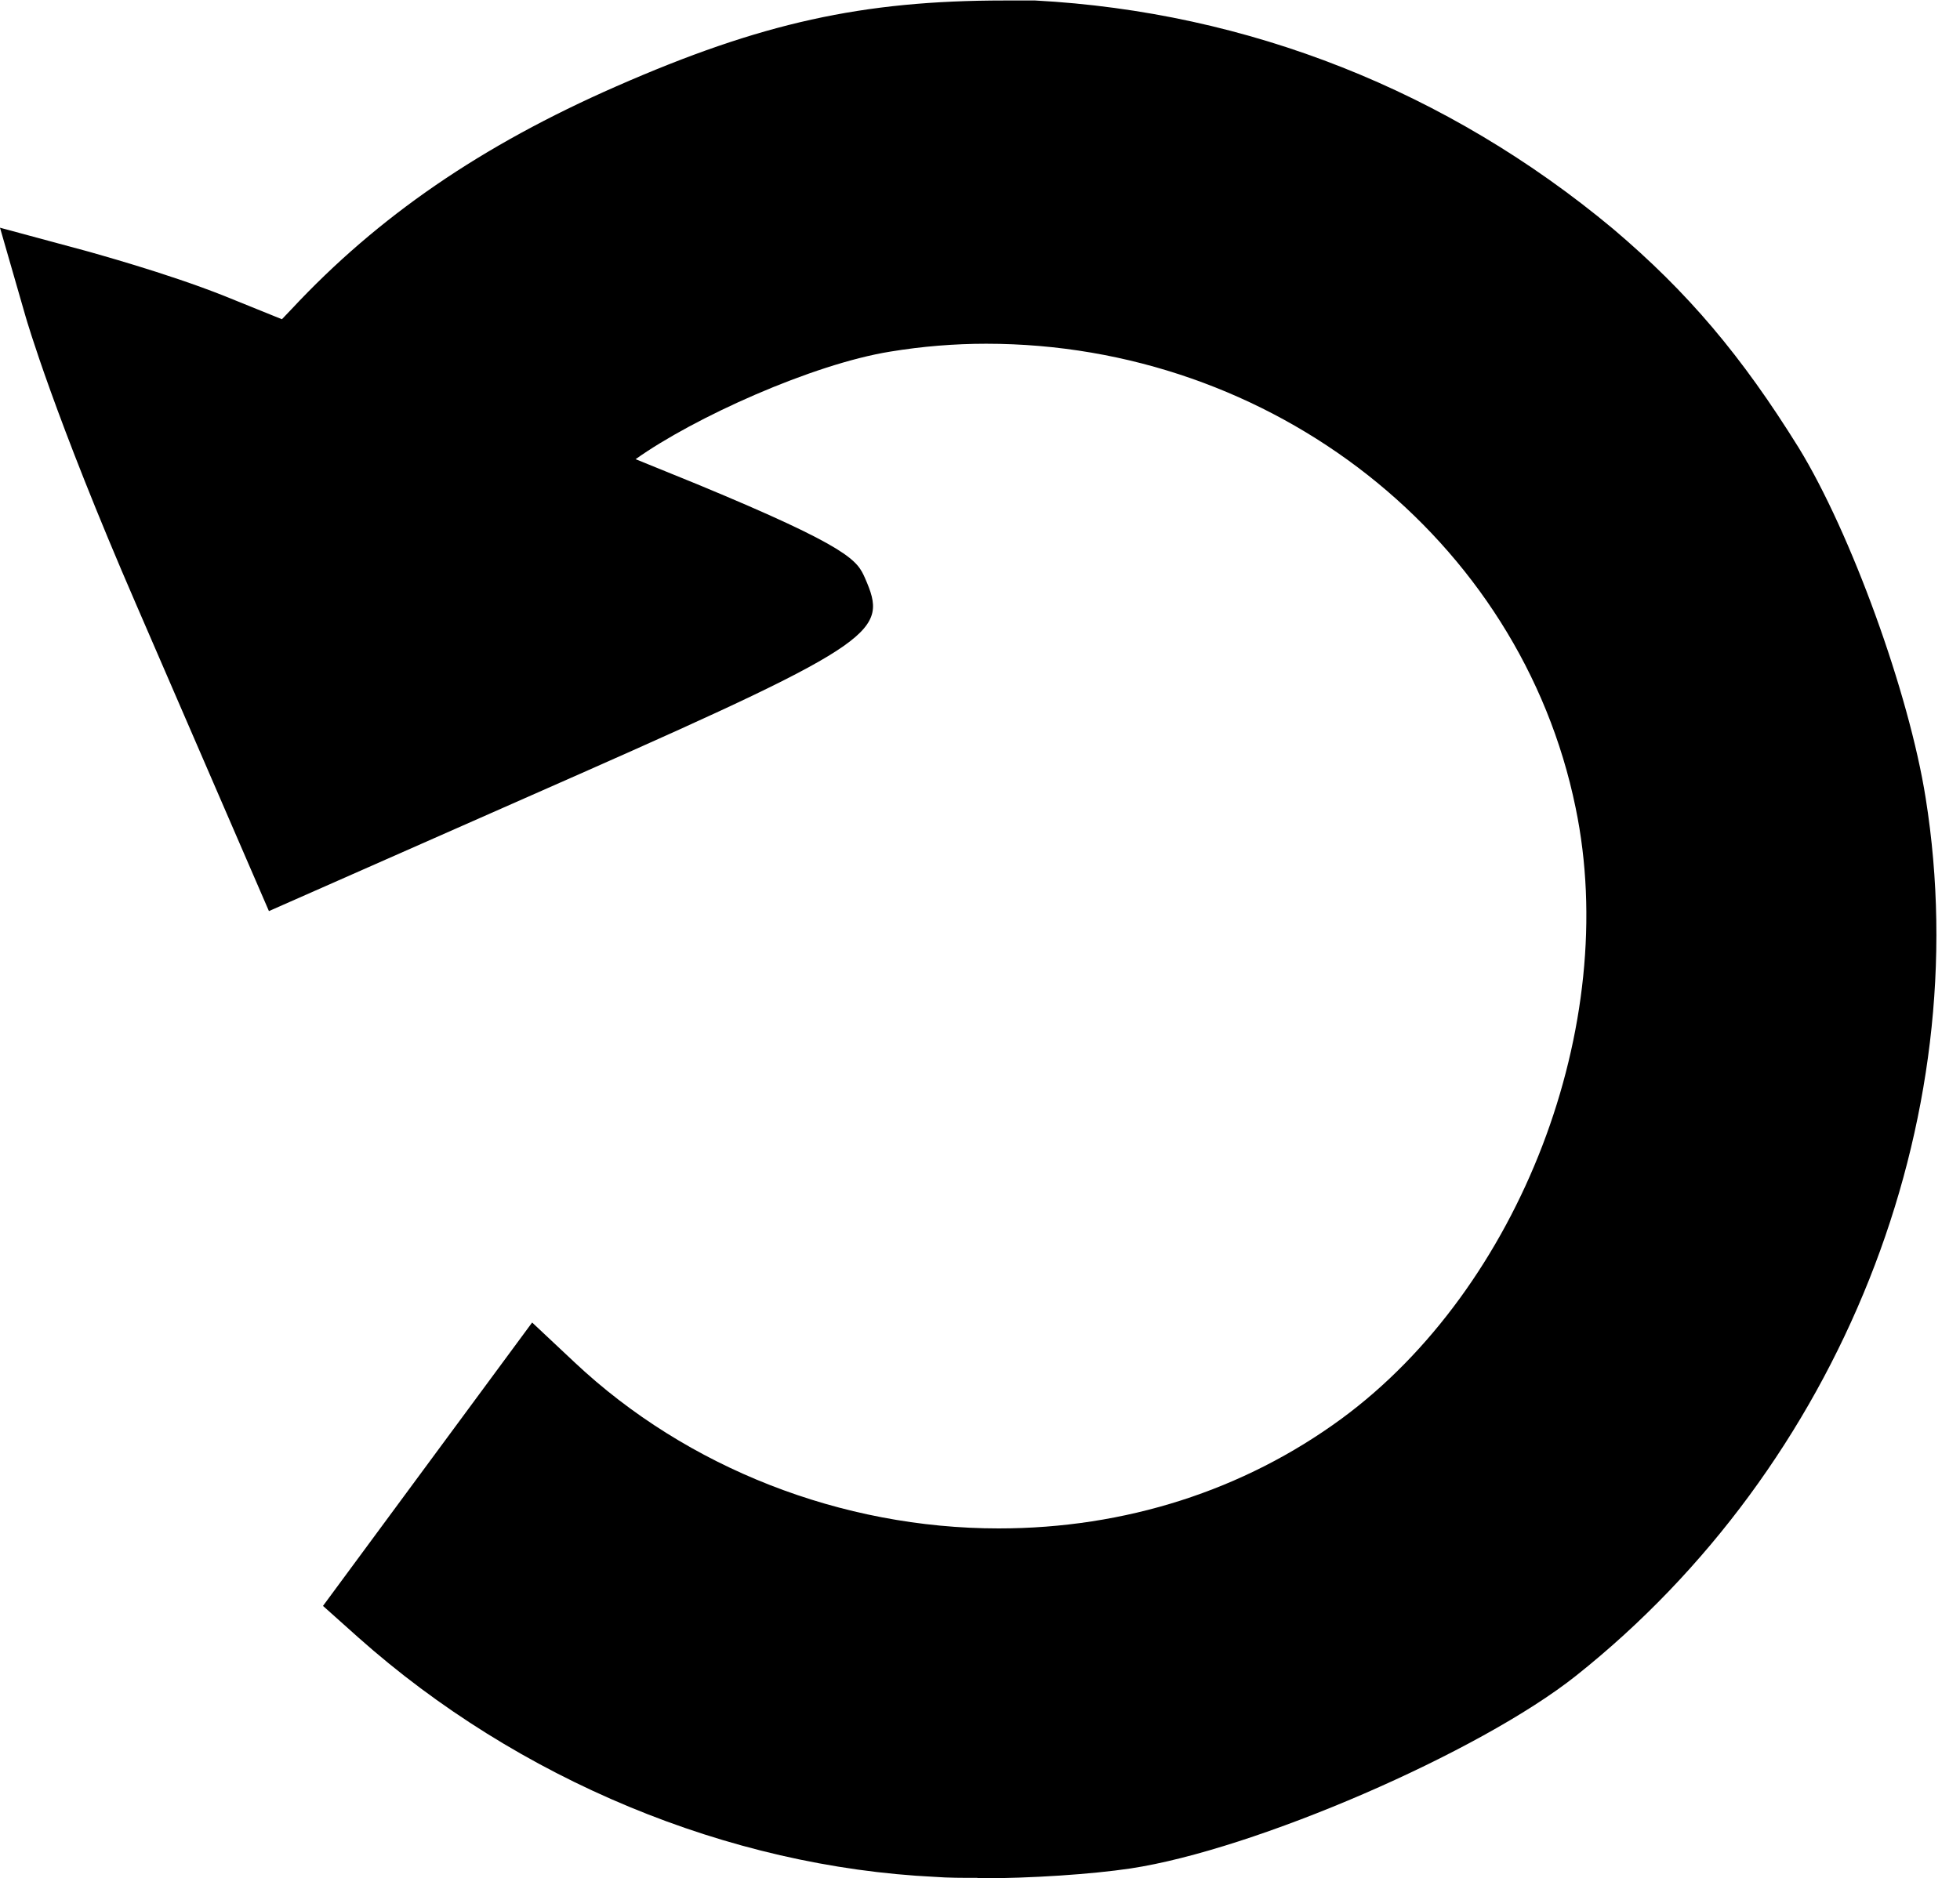
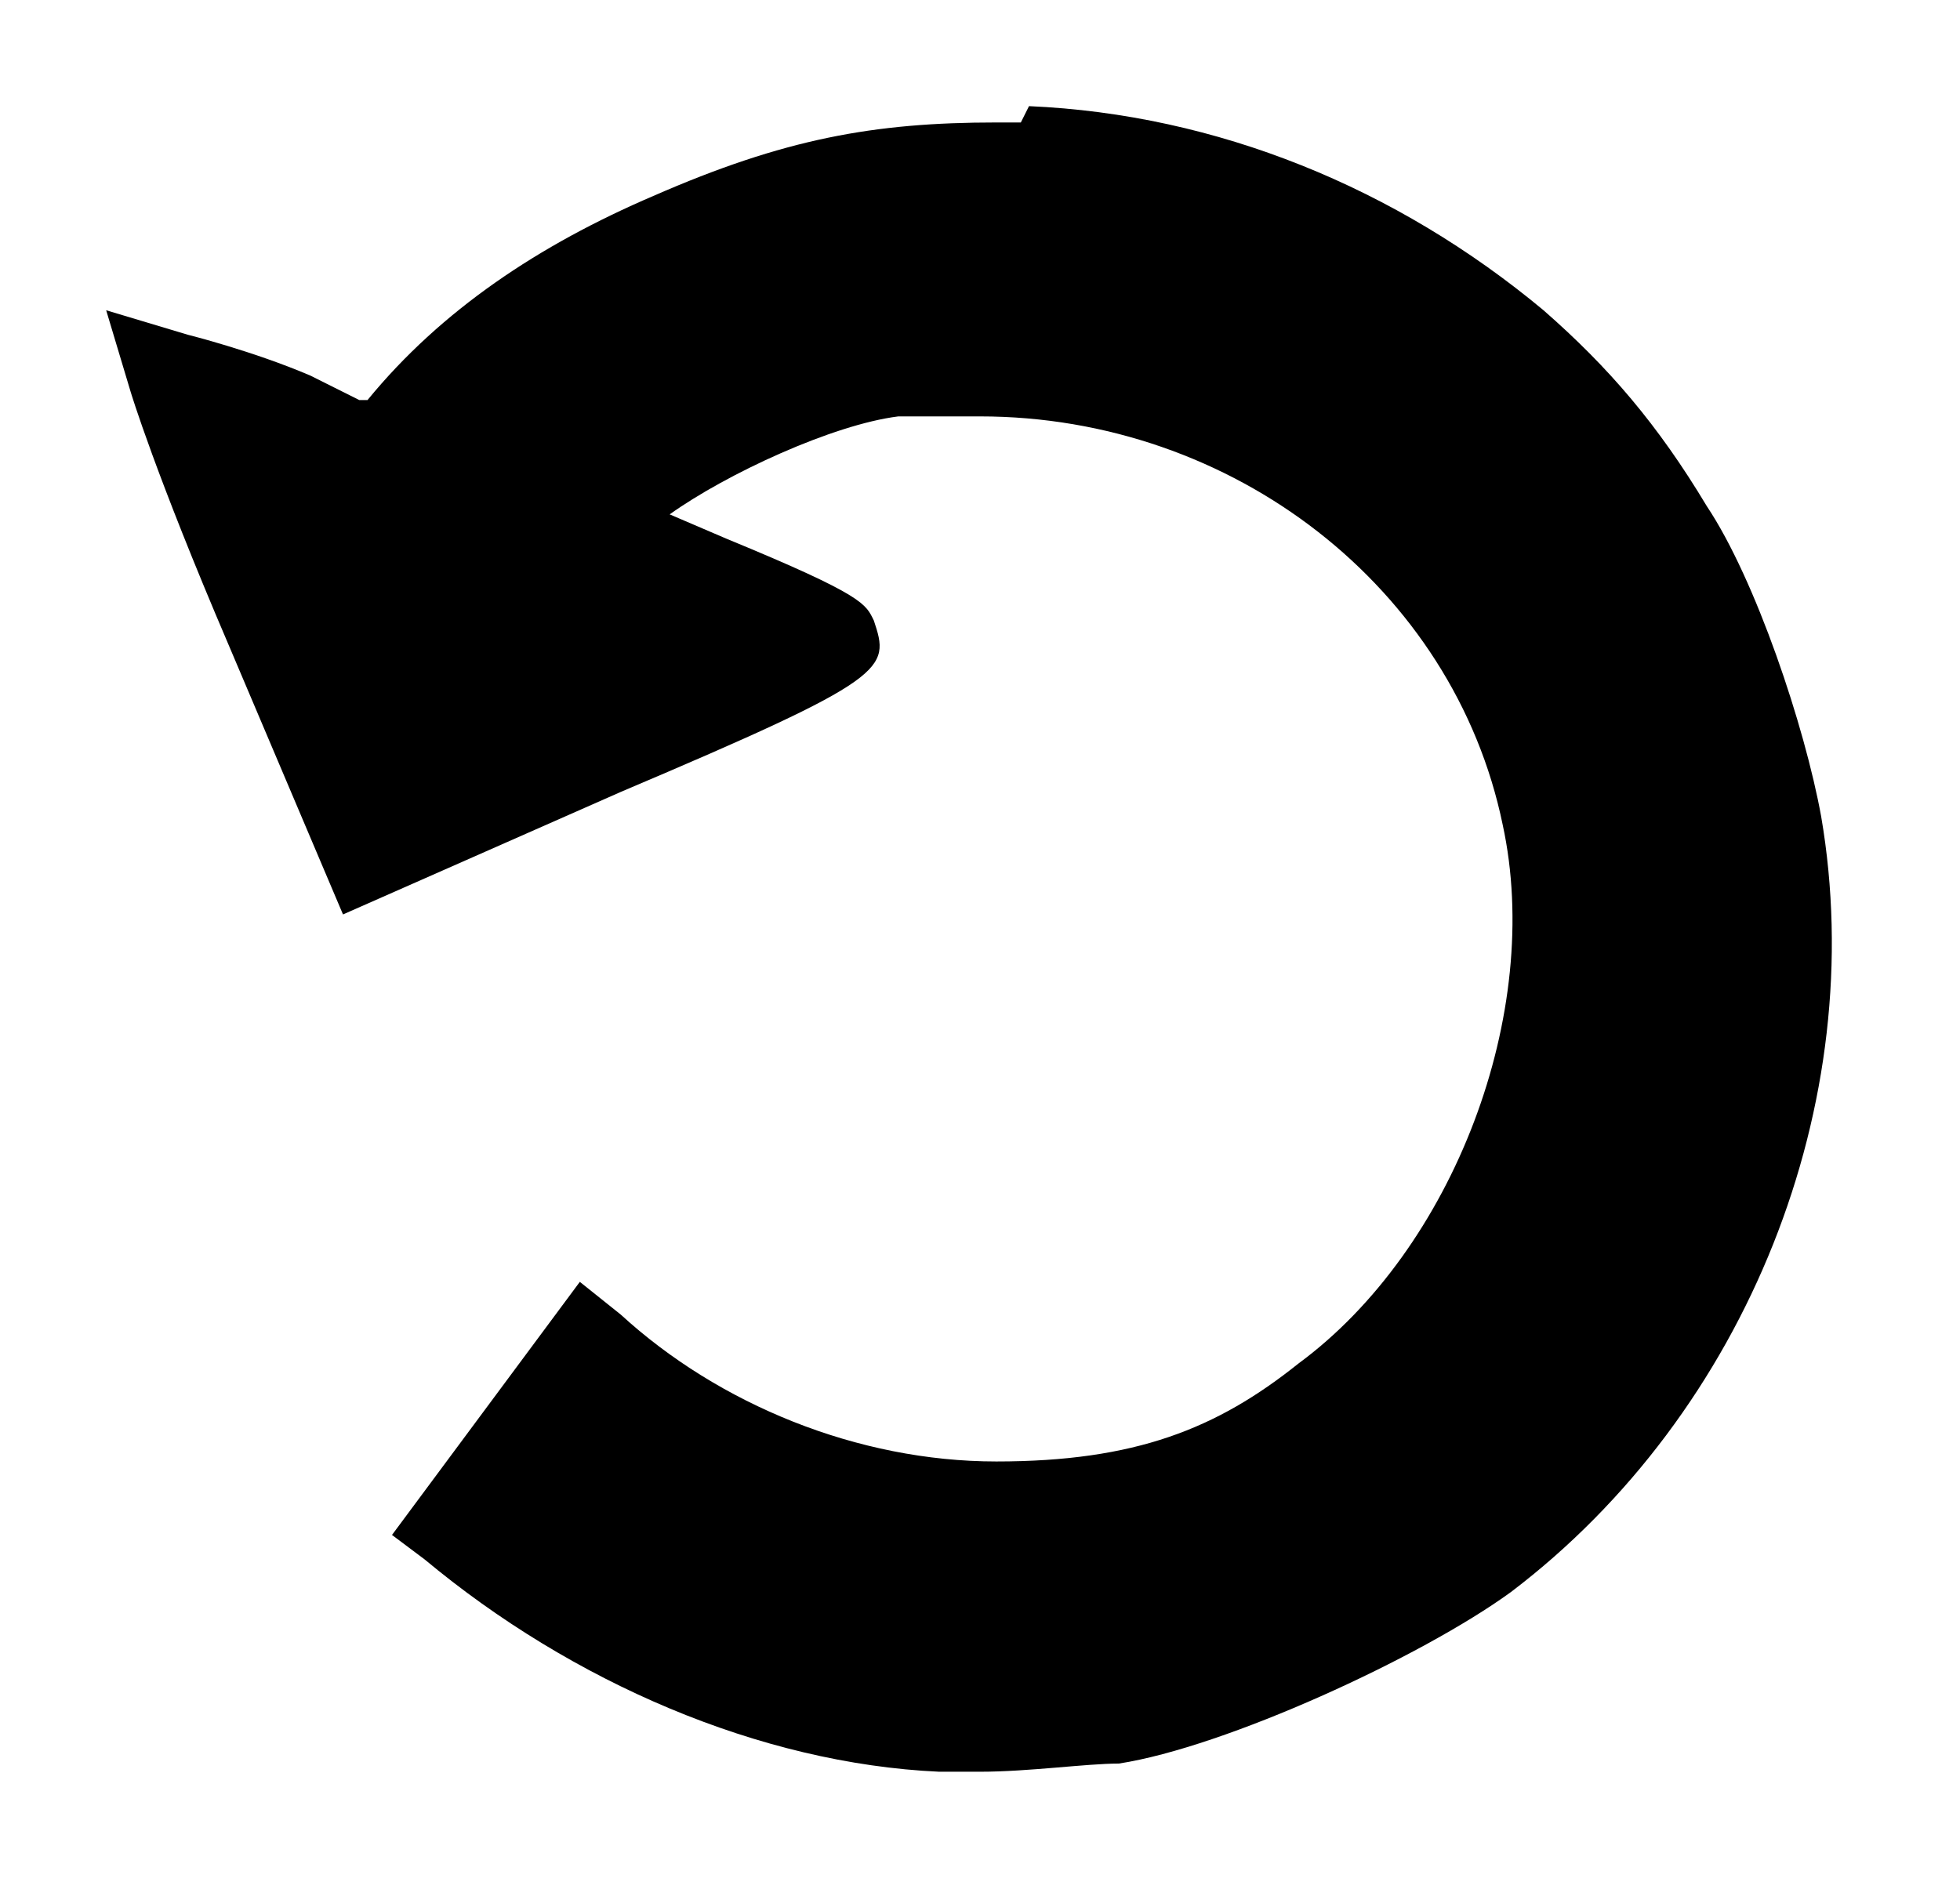
- <svg xmlns="http://www.w3.org/2000/svg" width="24" height="23" viewBox="0 0 24 23" fill="none">
-   <g clip-path="url(#clip0_33_25)">
-     <path d="M12.675 0.006C15.286 0.146 17.727 1.115 19.752 2.803C20.669 3.58 21.325 4.357 22.025 5.484C22.662 6.522 23.376 8.484 23.58 9.777C24.211 13.738 22.529 17.956 19.3 20.523C18.115 21.465 15.363 22.656 13.841 22.885C13.37 22.955 12.637 23.006 11.968 23.006V23C11.783 23 11.611 23 11.452 22.988C8.917 22.866 6.344 21.796 4.389 20.057L3.955 19.669L6.516 16.198L7.038 16.688C8.414 17.981 10.306 18.72 12.229 18.72C13.777 18.72 15.229 18.255 16.427 17.376C18.611 15.771 19.847 12.554 19.293 9.892C18.618 6.599 15.579 4.21 12.076 4.21C11.688 4.21 11.293 4.242 10.904 4.306C9.949 4.459 8.497 5.115 7.783 5.624L8.535 5.93C10.427 6.713 10.497 6.867 10.593 7.083C10.873 7.726 10.776 7.854 7.102 9.478L3.293 11.159L1.669 7.407C0.663 5.089 0.325 3.917 0.312 3.872L0 2.789L1.089 3.083C1.127 3.096 2.025 3.338 2.745 3.624L3.452 3.91L3.573 3.783C4.631 2.65 5.892 1.783 7.548 1.057C9.318 0.28 10.561 0.006 12.3 0.006H12.675Z" fill="currentColor" />
-   </g>
+ <svg xmlns="http://www.w3.org/2000/svg" id="Layer_1" version="1.1" viewBox="0 0 24 23">
+   <path fill="currentColor" d="M12.6,1.3c2.3.1,4.5,1,6.3,2.5.8.7,1.4,1.4,2,2.4.6.9,1.2,2.7,1.4,3.8.6,3.5-.9,7.3-3.8,9.5-1.1.8-3.5,1.9-4.8,2.1-.4,0-1.1.1-1.7.1h0c-.2,0-.3,0-.5,0-2.2-.1-4.5-1.1-6.3-2.6l-.4-.3,2.3-3.1.5.4c1.2,1.1,2.9,1.8,4.6,1.8s2.7-.4,3.7-1.2c1.9-1.4,3-4.3,2.5-6.6-.6-2.9-3.3-5-6.4-5-.3,0-.7,0-1,0-.8.1-2.1.7-2.8,1.2l.7.3c1.7.7,1.7.8,1.8,1,.2.6.2.7-3.1,2.1l-3.4,1.5-1.4-3.3c-.9-2.1-1.2-3.1-1.2-3.1l-.3-1,1,.3s.8.2,1.5.5l.6.3h.1c.9-1.1,2.1-1.9,3.5-2.5,1.6-.7,2.7-.9,4.2-.9h.3Z" />
</svg>
